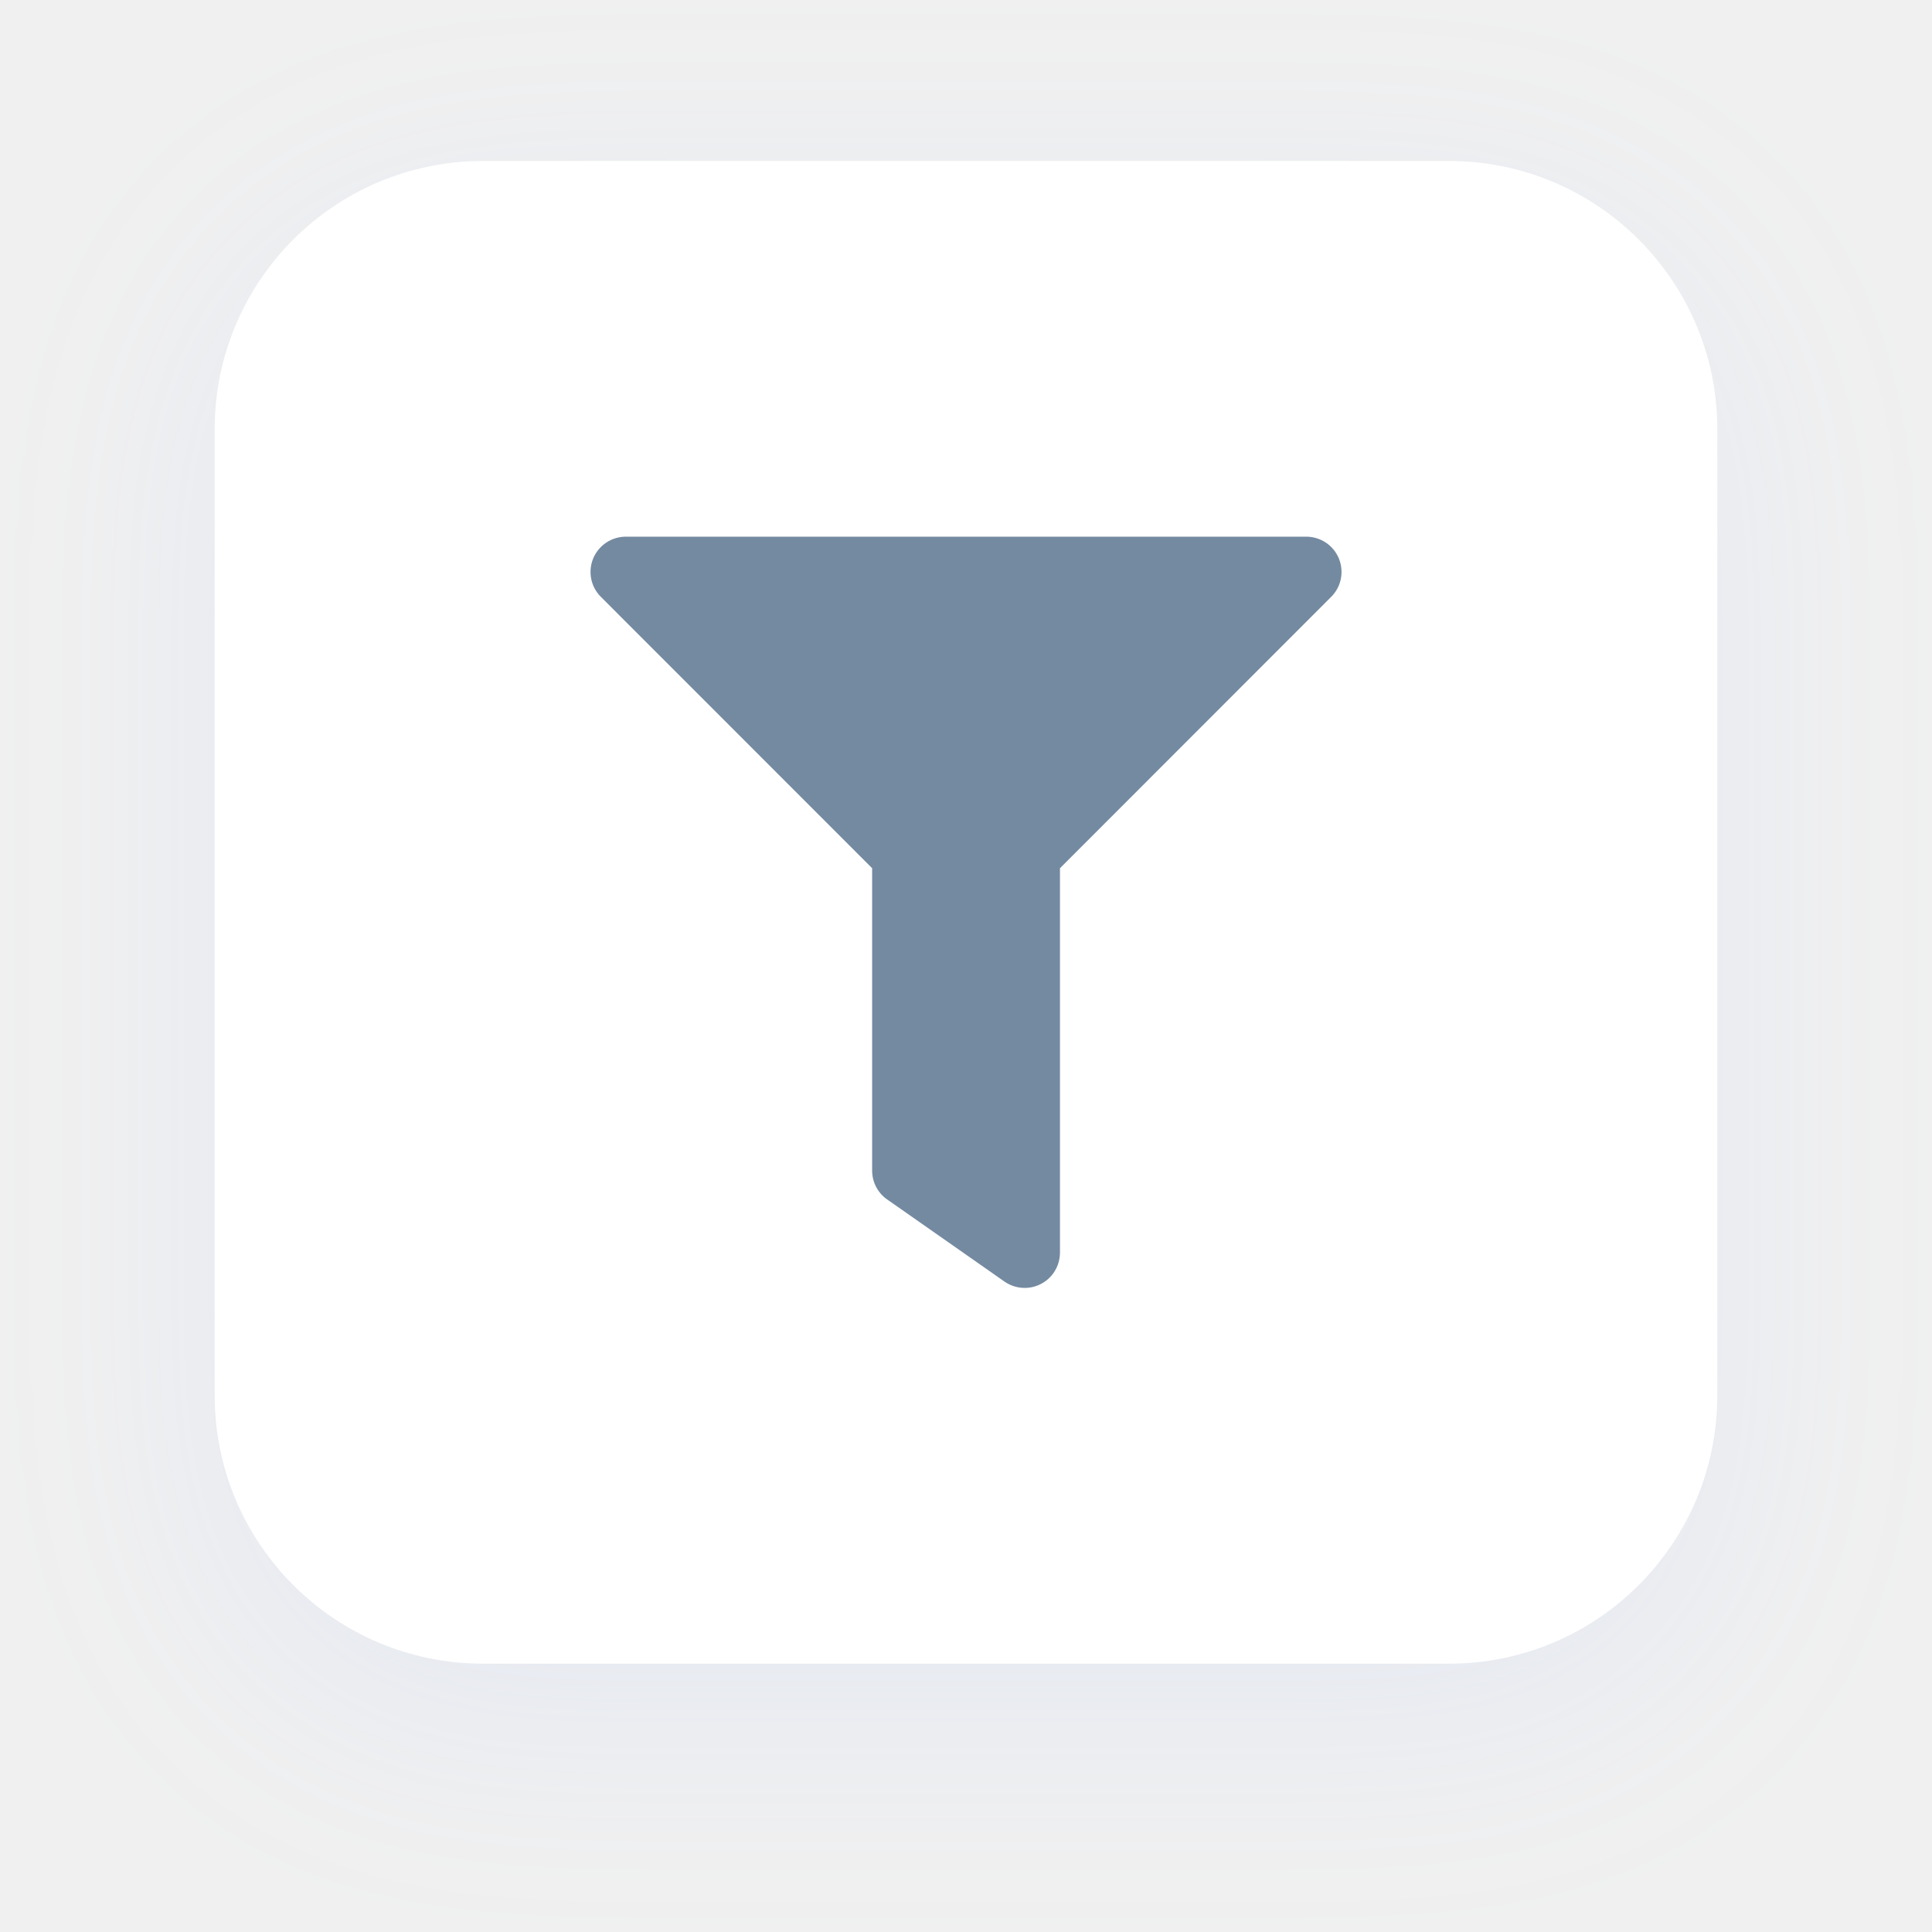
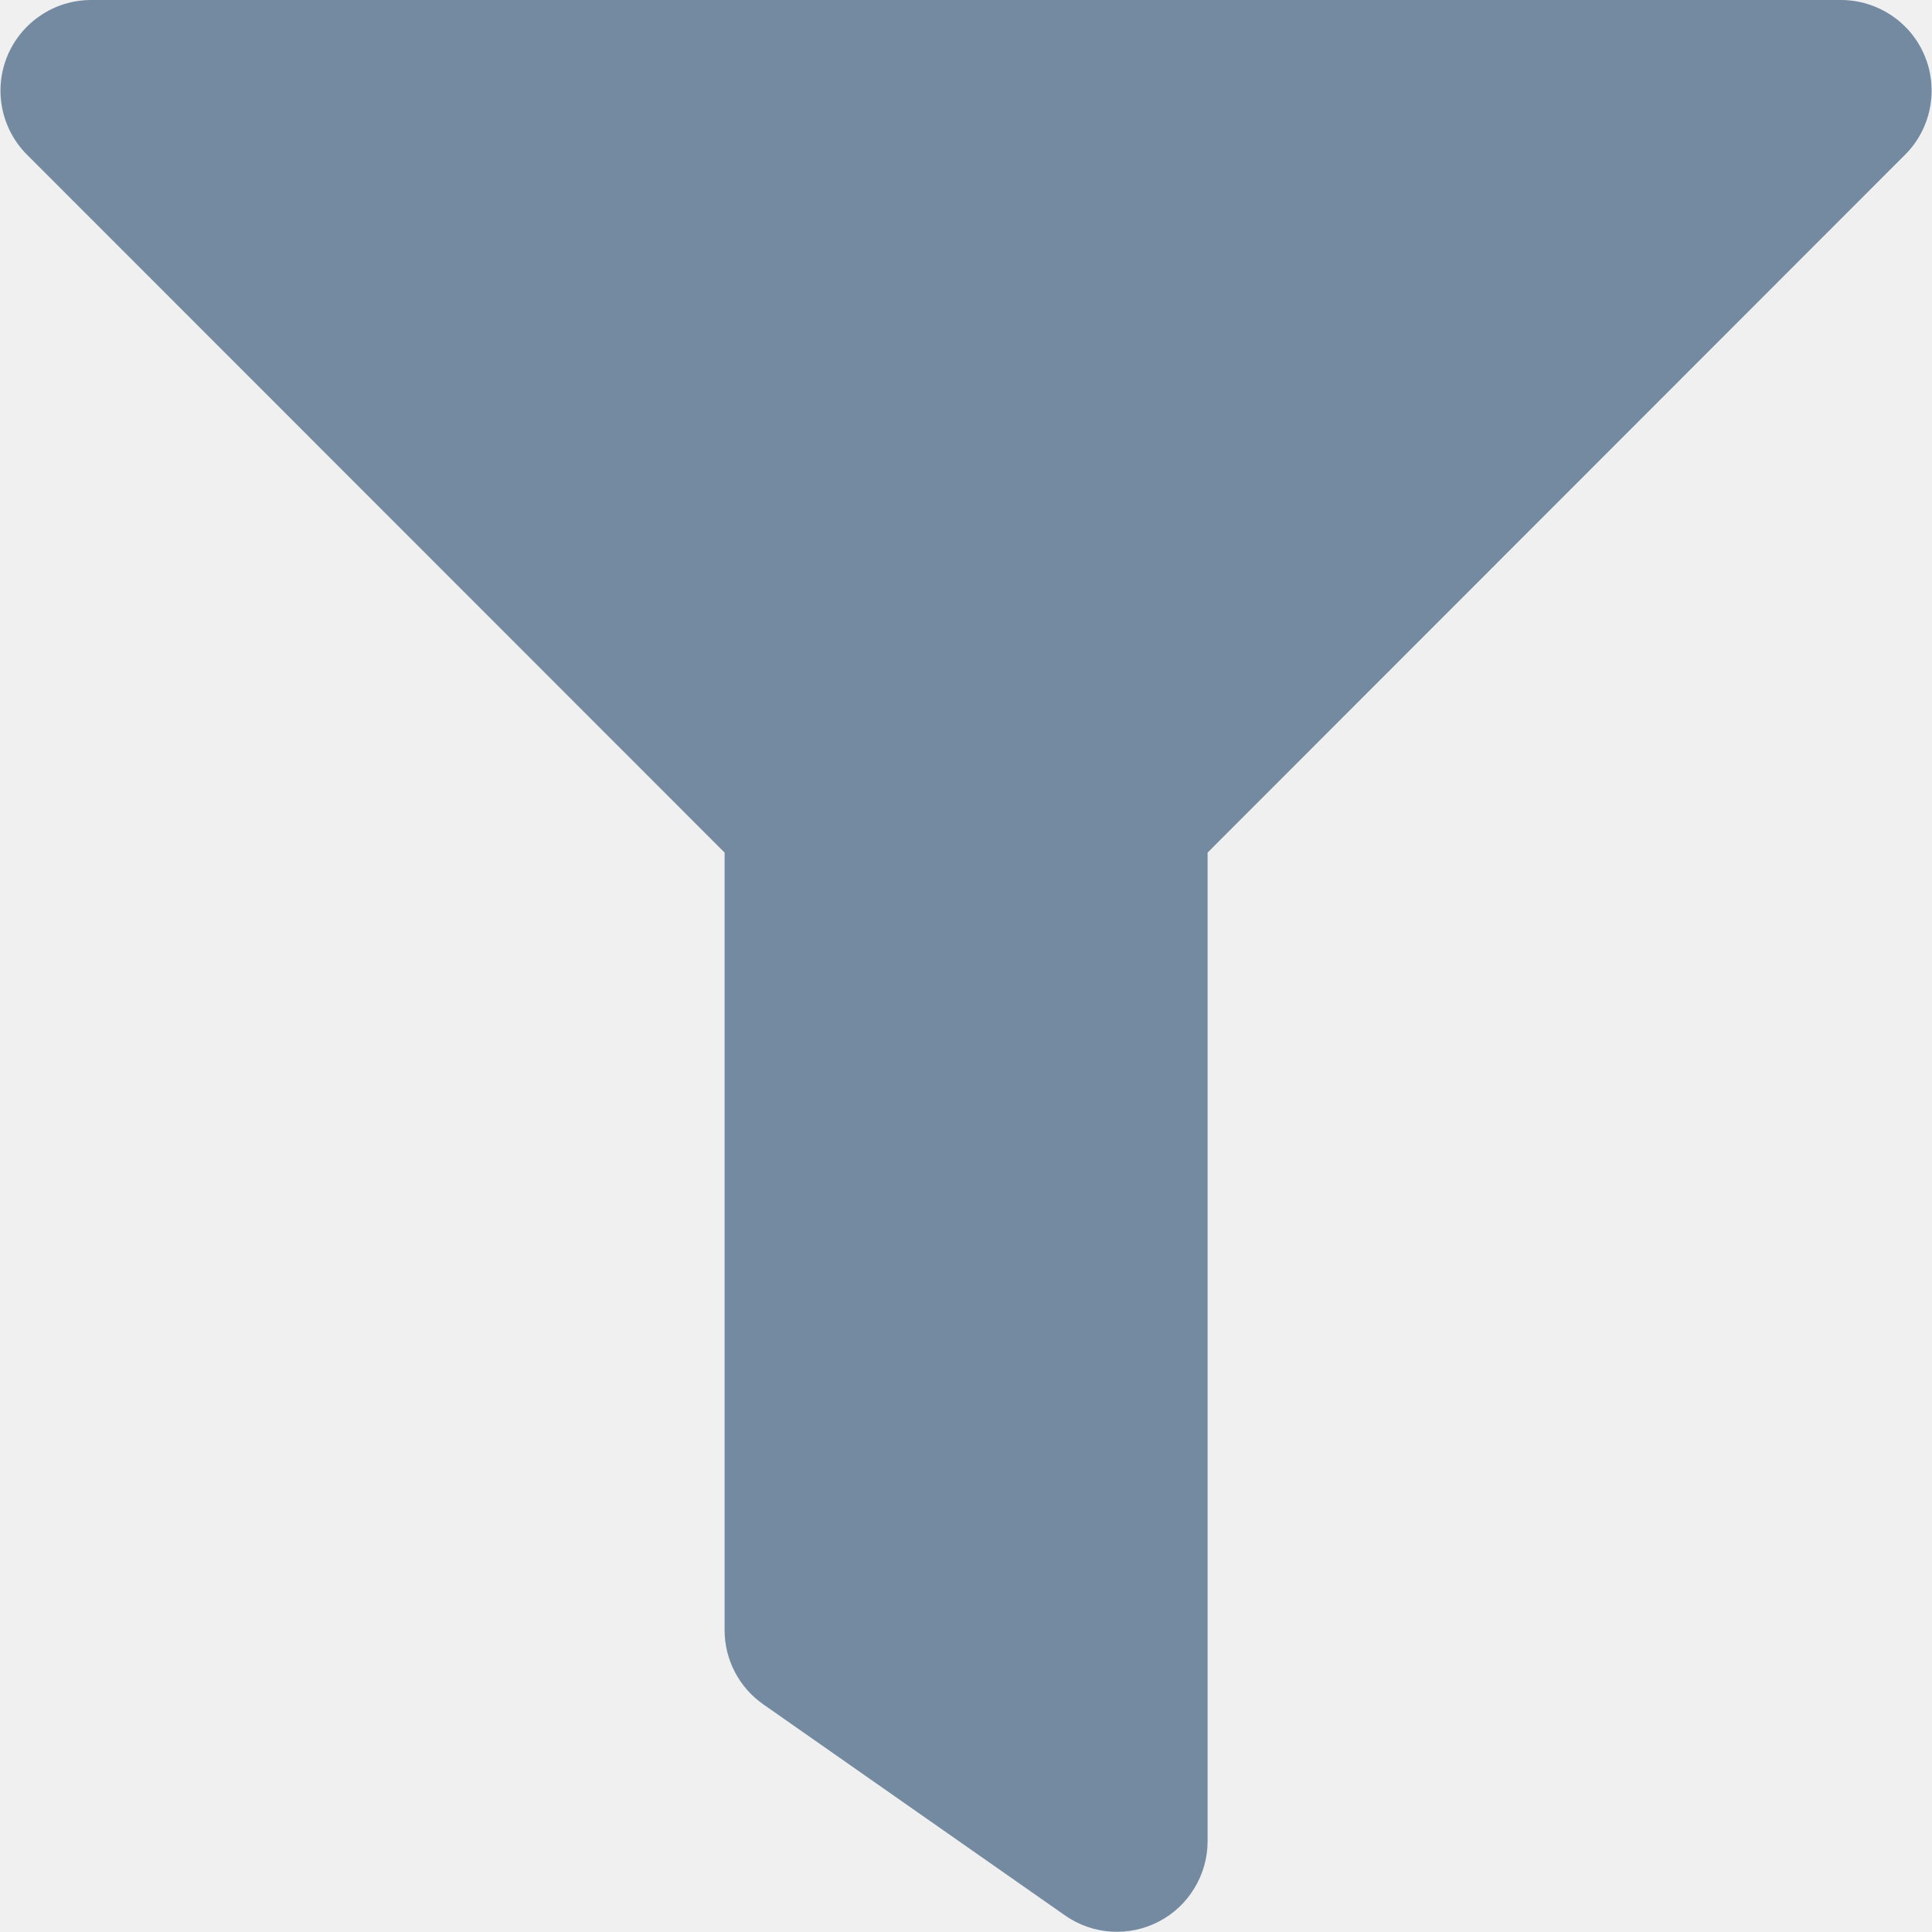
- <svg xmlns="http://www.w3.org/2000/svg" width="36" height="36" viewBox="0 0 36 36" fill="none">
-   <g filter="url(#filter0_d)">
-     <rect x="4" y="3" width="28" height="28" rx="5" fill="white" />
-   </g>
-   <path d="M24.344 10H11.658C11.528 10.001 11.402 10.04 11.294 10.112C11.187 10.184 11.103 10.287 11.053 10.406C11.004 10.526 10.991 10.658 11.016 10.785C11.041 10.912 11.104 11.029 11.195 11.12L16.251 16.178V21.812C16.251 21.918 16.276 22.022 16.325 22.116C16.374 22.209 16.444 22.29 16.531 22.35L18.718 23.881C18.817 23.949 18.932 23.99 19.052 23.997C19.171 24.005 19.291 23.98 19.397 23.924C19.503 23.869 19.593 23.786 19.655 23.683C19.717 23.581 19.75 23.463 19.751 23.343V16.178L24.806 11.12C24.898 11.028 24.96 10.912 24.985 10.784C25.01 10.658 24.997 10.526 24.948 10.406C24.898 10.287 24.815 10.184 24.707 10.112C24.6 10.04 24.473 10.001 24.344 10V10Z" fill="#748AA1" />
-   <defs>
-     <filter id="filter0_d" x="0" y="0" width="36" height="36" filterUnits="userSpaceOnUse" color-interpolation-filters="sRGB">
-       <feFlood flood-opacity="0" result="BackgroundImageFix" />
-       <feColorMatrix in="SourceAlpha" type="matrix" values="0 0 0 0 0 0 0 0 0 0 0 0 0 0 0 0 0 0 127 0" />
-       <feOffset dy="1" />
-       <feGaussianBlur stdDeviation="2" />
-       <feColorMatrix type="matrix" values="0 0 0 0 0.898 0 0 0 0 0.914 0 0 0 0 0.949 0 0 0 1 0" />
-       <feBlend mode="normal" in2="BackgroundImageFix" result="effect1_dropShadow" />
-       <feBlend mode="normal" in="SourceGraphic" in2="effect1_dropShadow" result="shape" />
-     </filter>
-   </defs>
+ <svg xmlns="http://www.w3.org/2000/svg" width="20" height="20" viewBox="0 0 20 20" fill="none">
+   <path d="M19.062 0H0.939C0.754 0.001 0.573 0.056 0.42 0.16C0.266 0.263 0.147 0.409 0.076 0.58C0.005 0.751 -0.013 0.94 0.023 1.121C0.059 1.303 0.148 1.469 0.279 1.601L7.501 8.826V16.875C7.501 17.026 7.537 17.174 7.607 17.308C7.677 17.442 7.777 17.556 7.901 17.643L11.026 19.829C11.166 19.927 11.331 19.985 11.502 19.996C11.673 20.007 11.844 19.971 11.996 19.892C12.148 19.813 12.275 19.694 12.364 19.547C12.453 19.401 12.501 19.233 12.501 19.062V8.826L19.723 1.6C19.854 1.469 19.942 1.302 19.978 1.121C20.014 0.939 19.996 0.751 19.925 0.58C19.855 0.409 19.735 0.263 19.581 0.16C19.428 0.057 19.247 0.001 19.062 0V0Z" fill="#748AA1" />
</svg>
